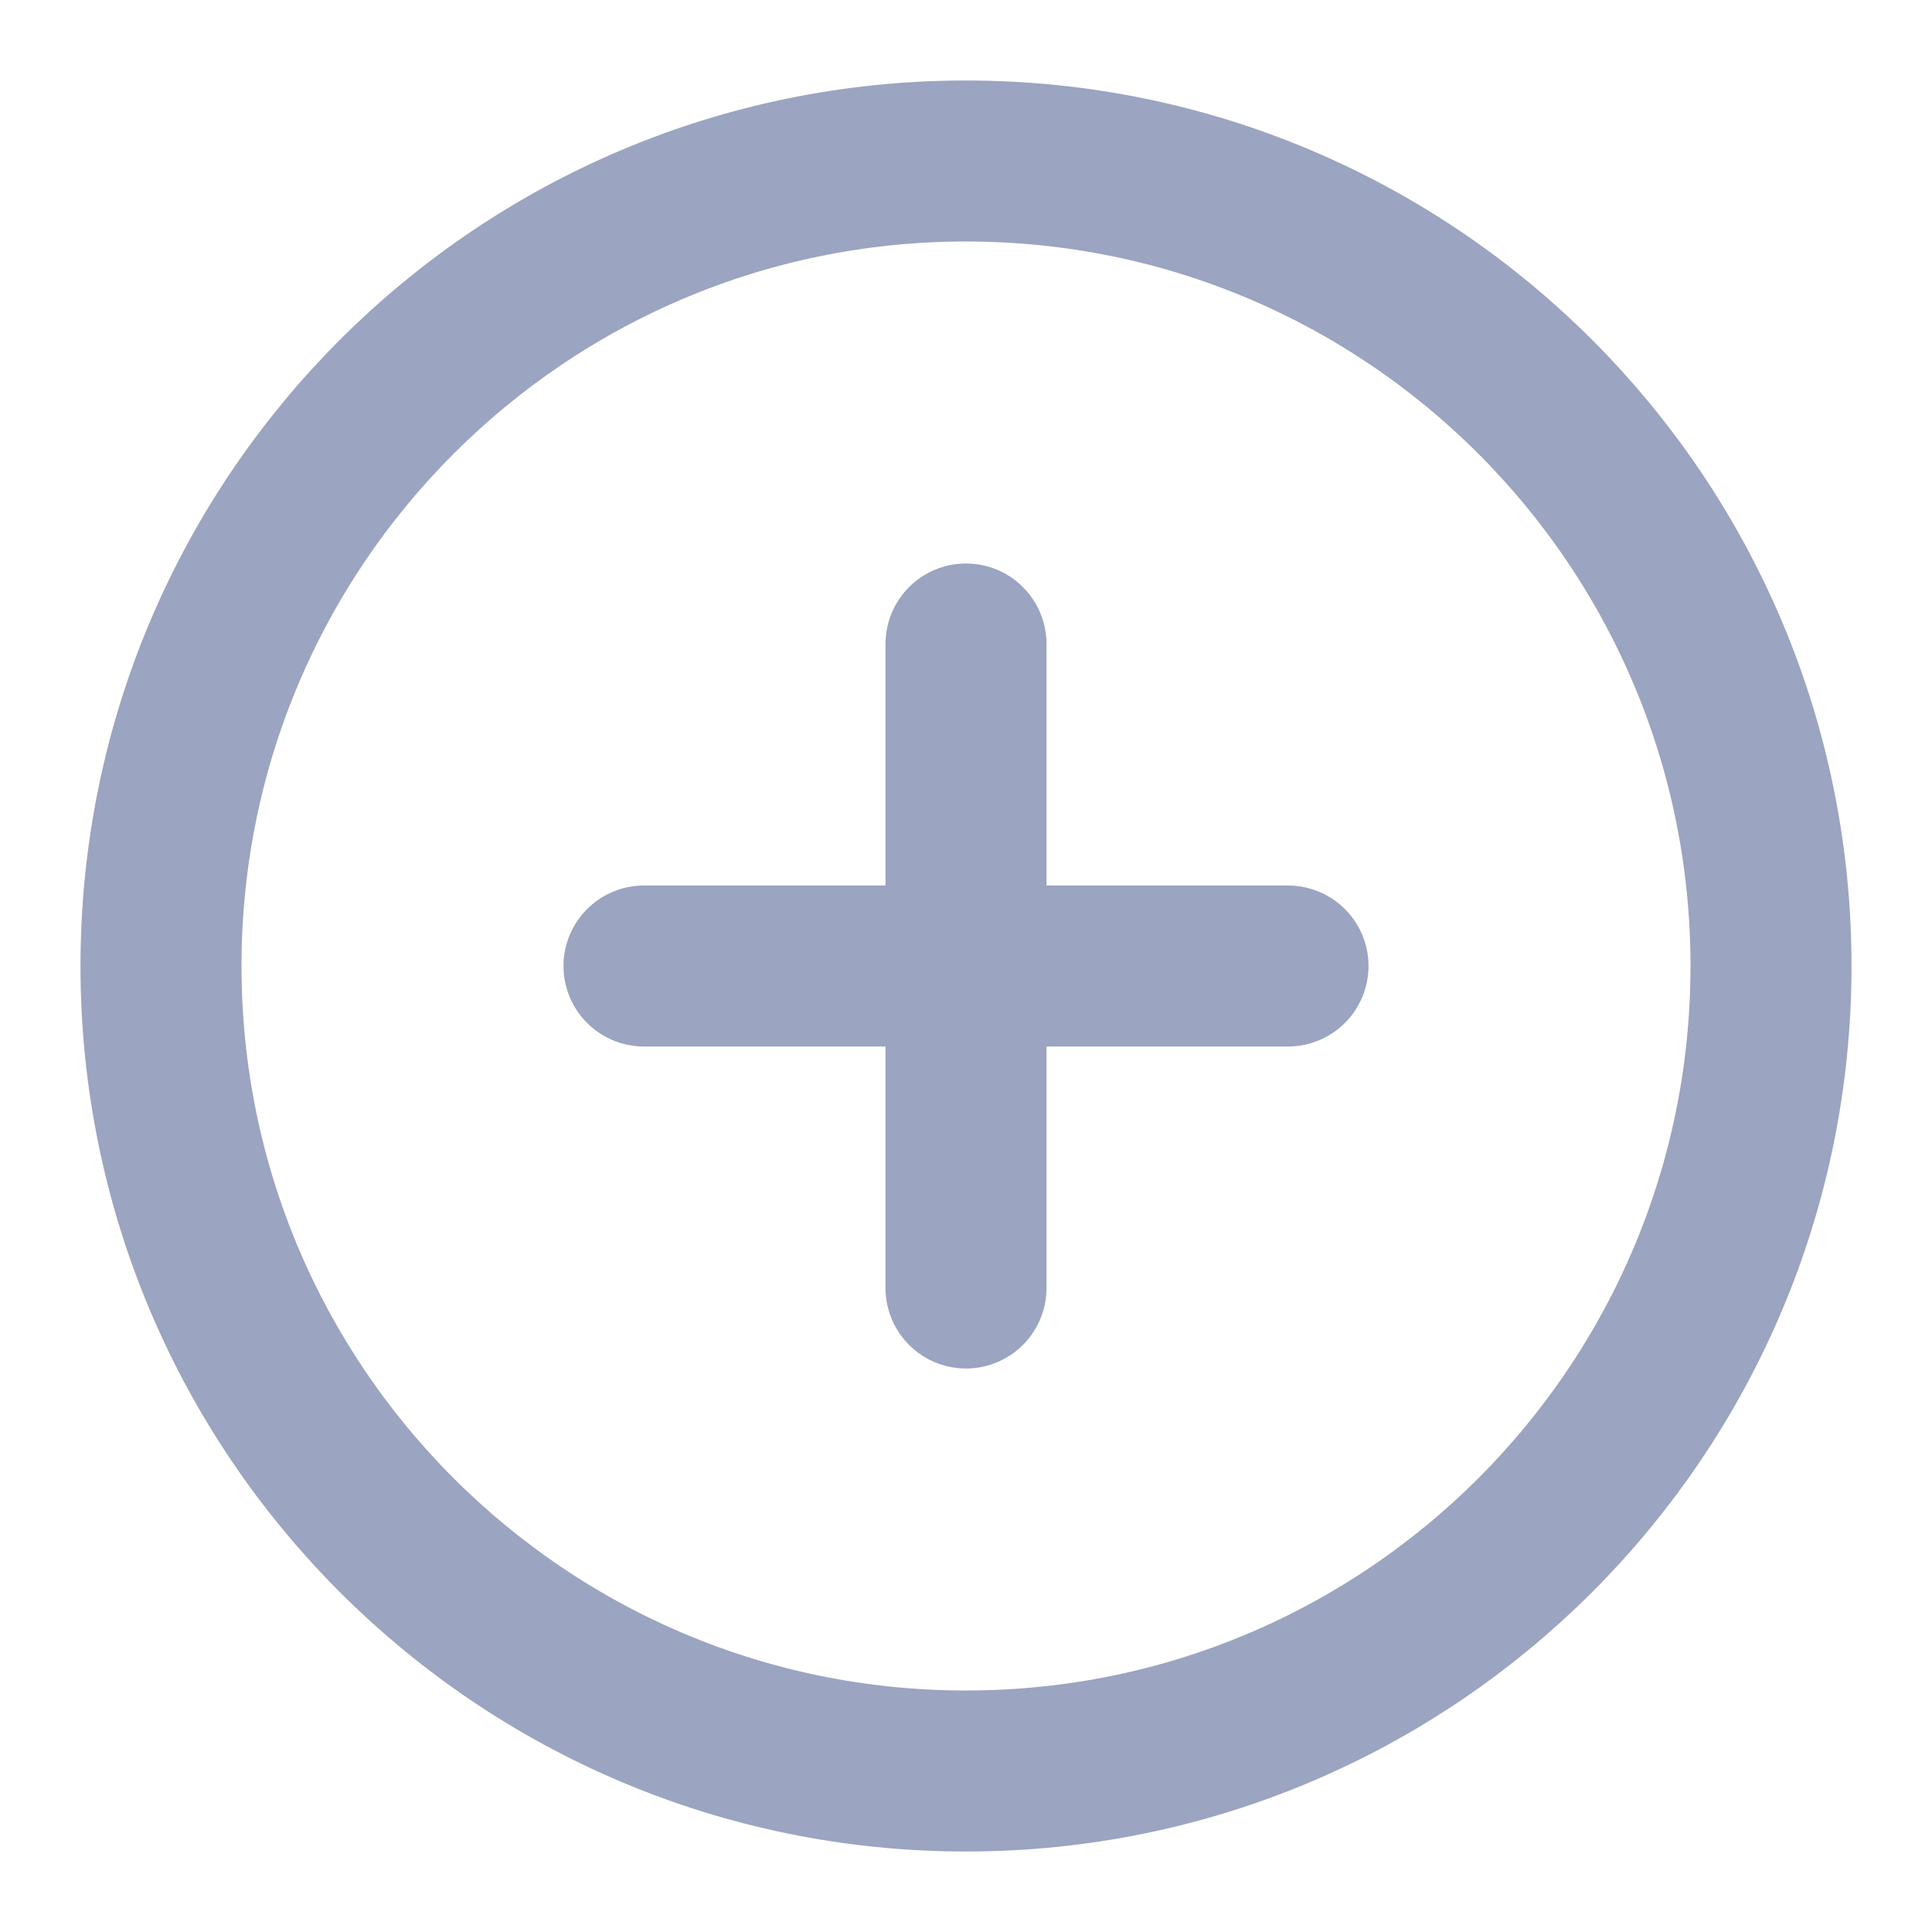
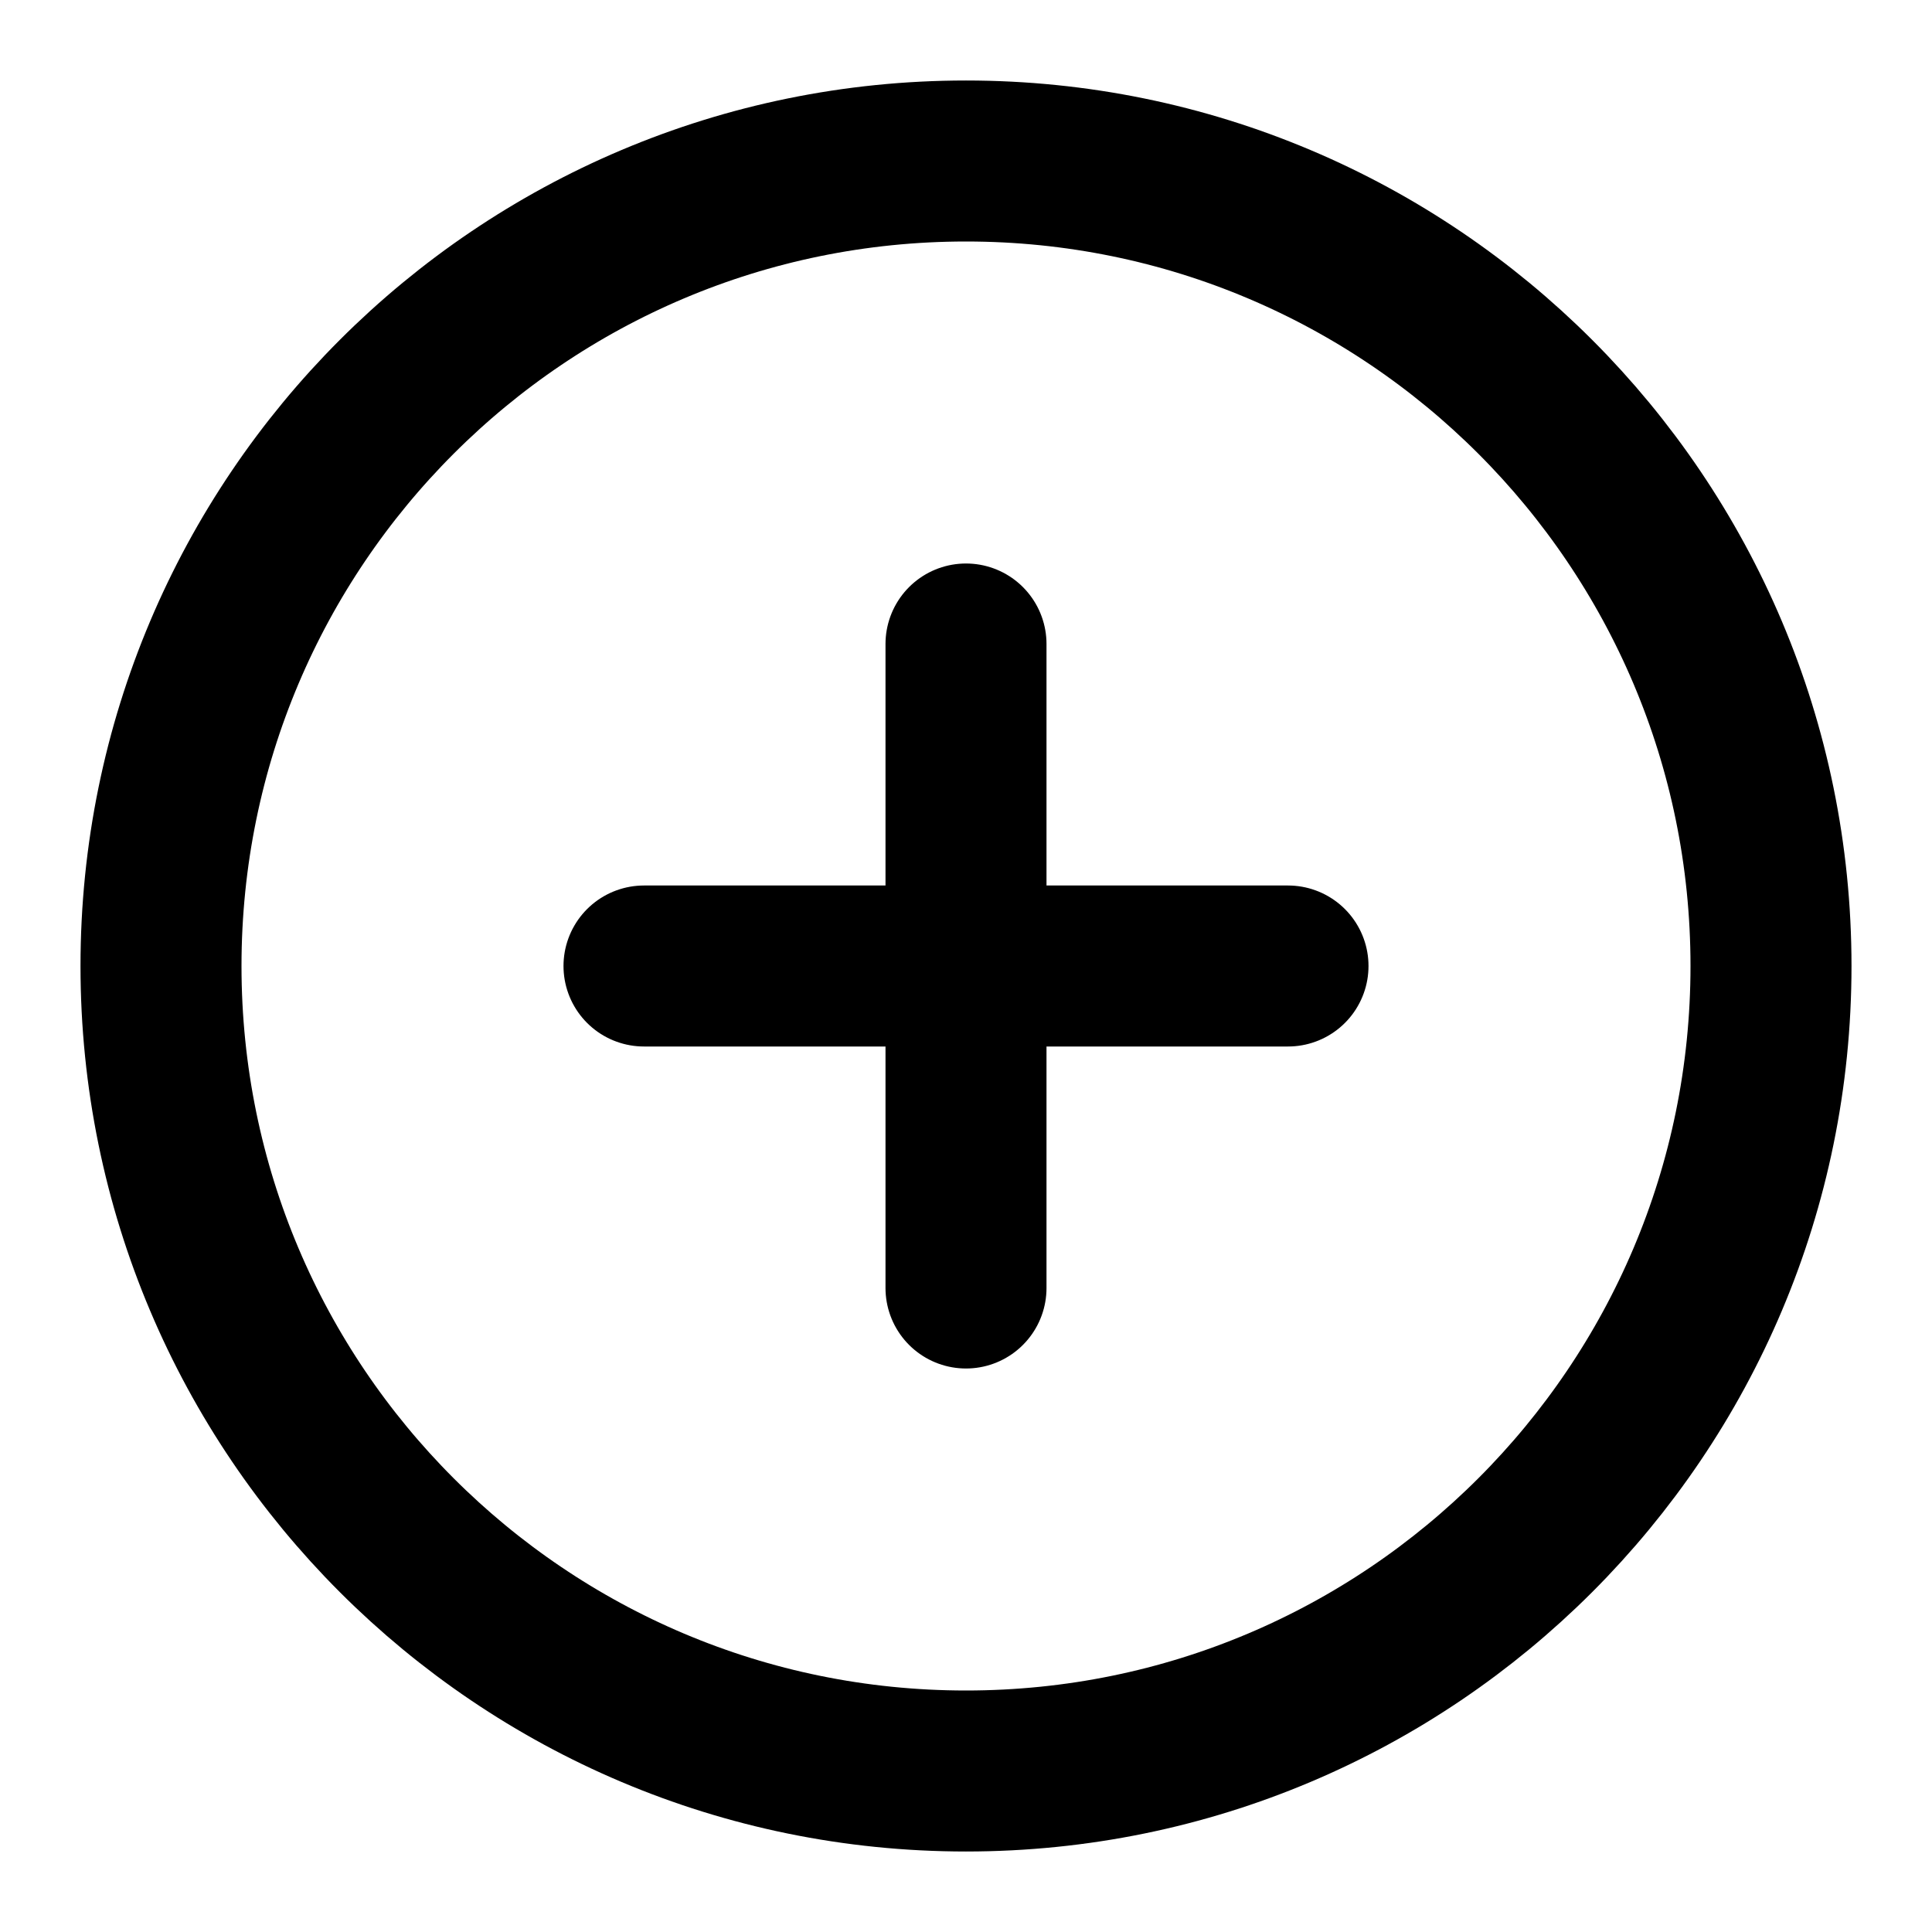
<svg xmlns="http://www.w3.org/2000/svg" width="24" height="24" viewBox="0 0 24 24" fill="none">
-   <path d="M12 8V16M8 12H16M22 12C22 17.523 17.523 22 12 22C6.477 22 2 17.523 2 12C2 6.477 6.477 2 12 2C17.523 2 22 6.477 22 12Z" stroke="#9BA4C0" stroke-width="2" stroke-linecap="round" stroke-linejoin="round" />
+   <path d="M12 8V16M8 12H16M22 12C22 17.523 17.523 22 12 22C6.477 22 2 17.523 2 12C2 6.477 6.477 2 12 2C17.523 2 22 6.477 22 12Z" stroke="currentColor" stroke-width="2" stroke-linecap="round" stroke-linejoin="round" />
</svg>
